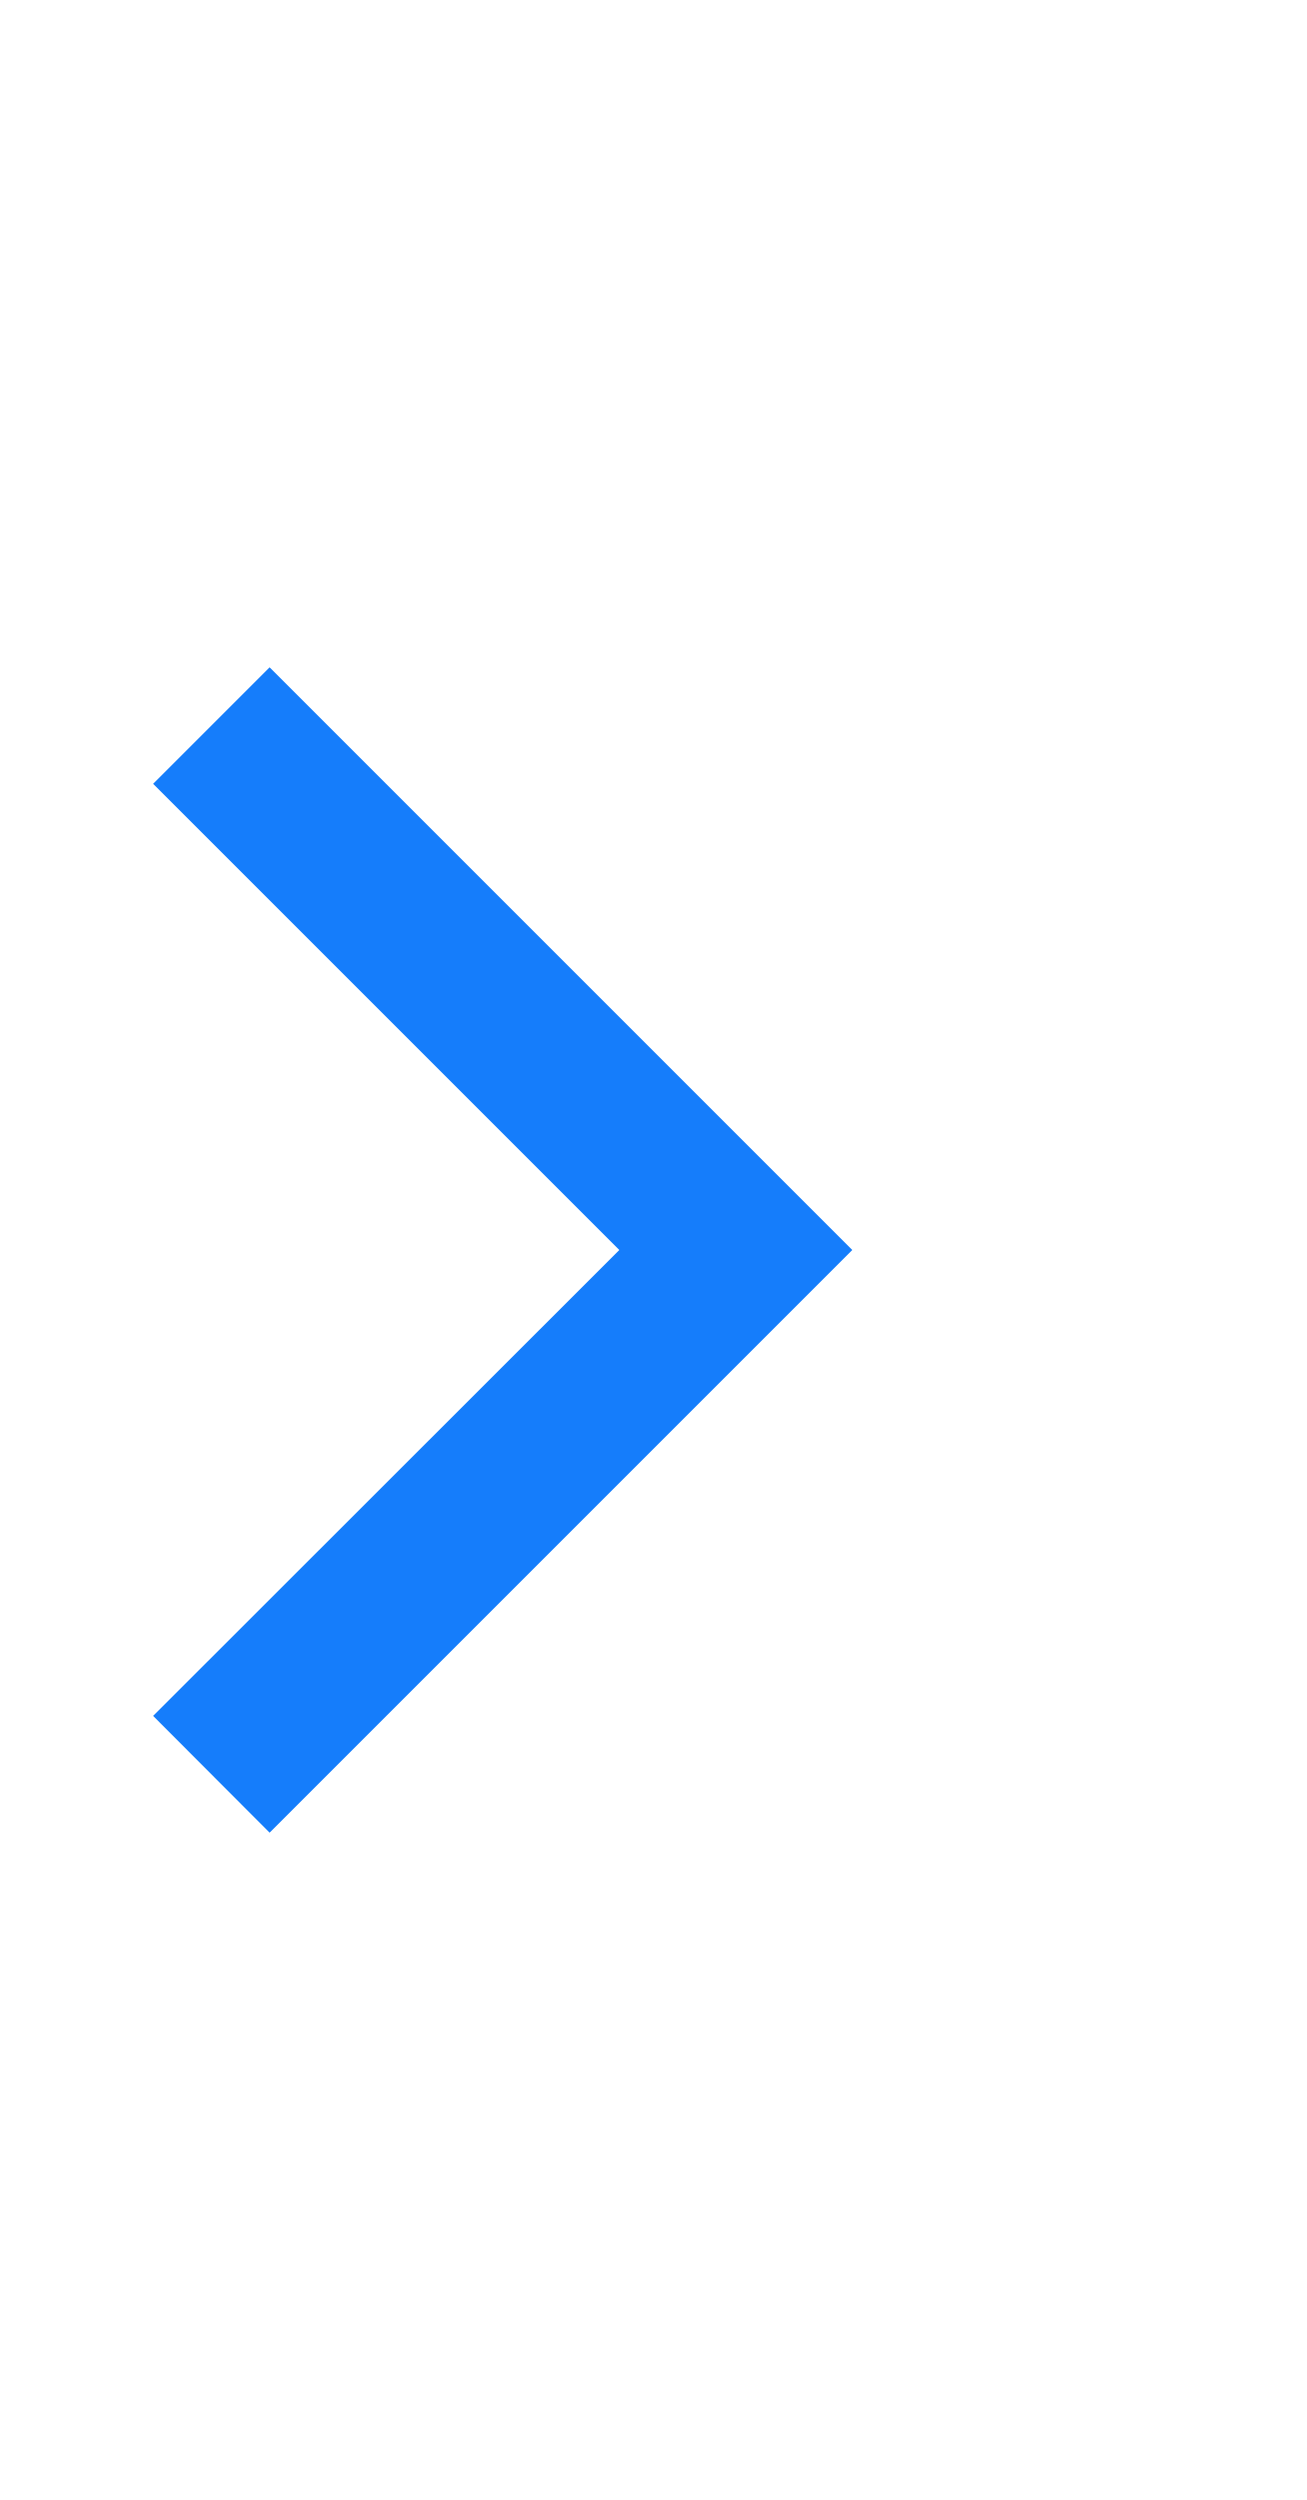
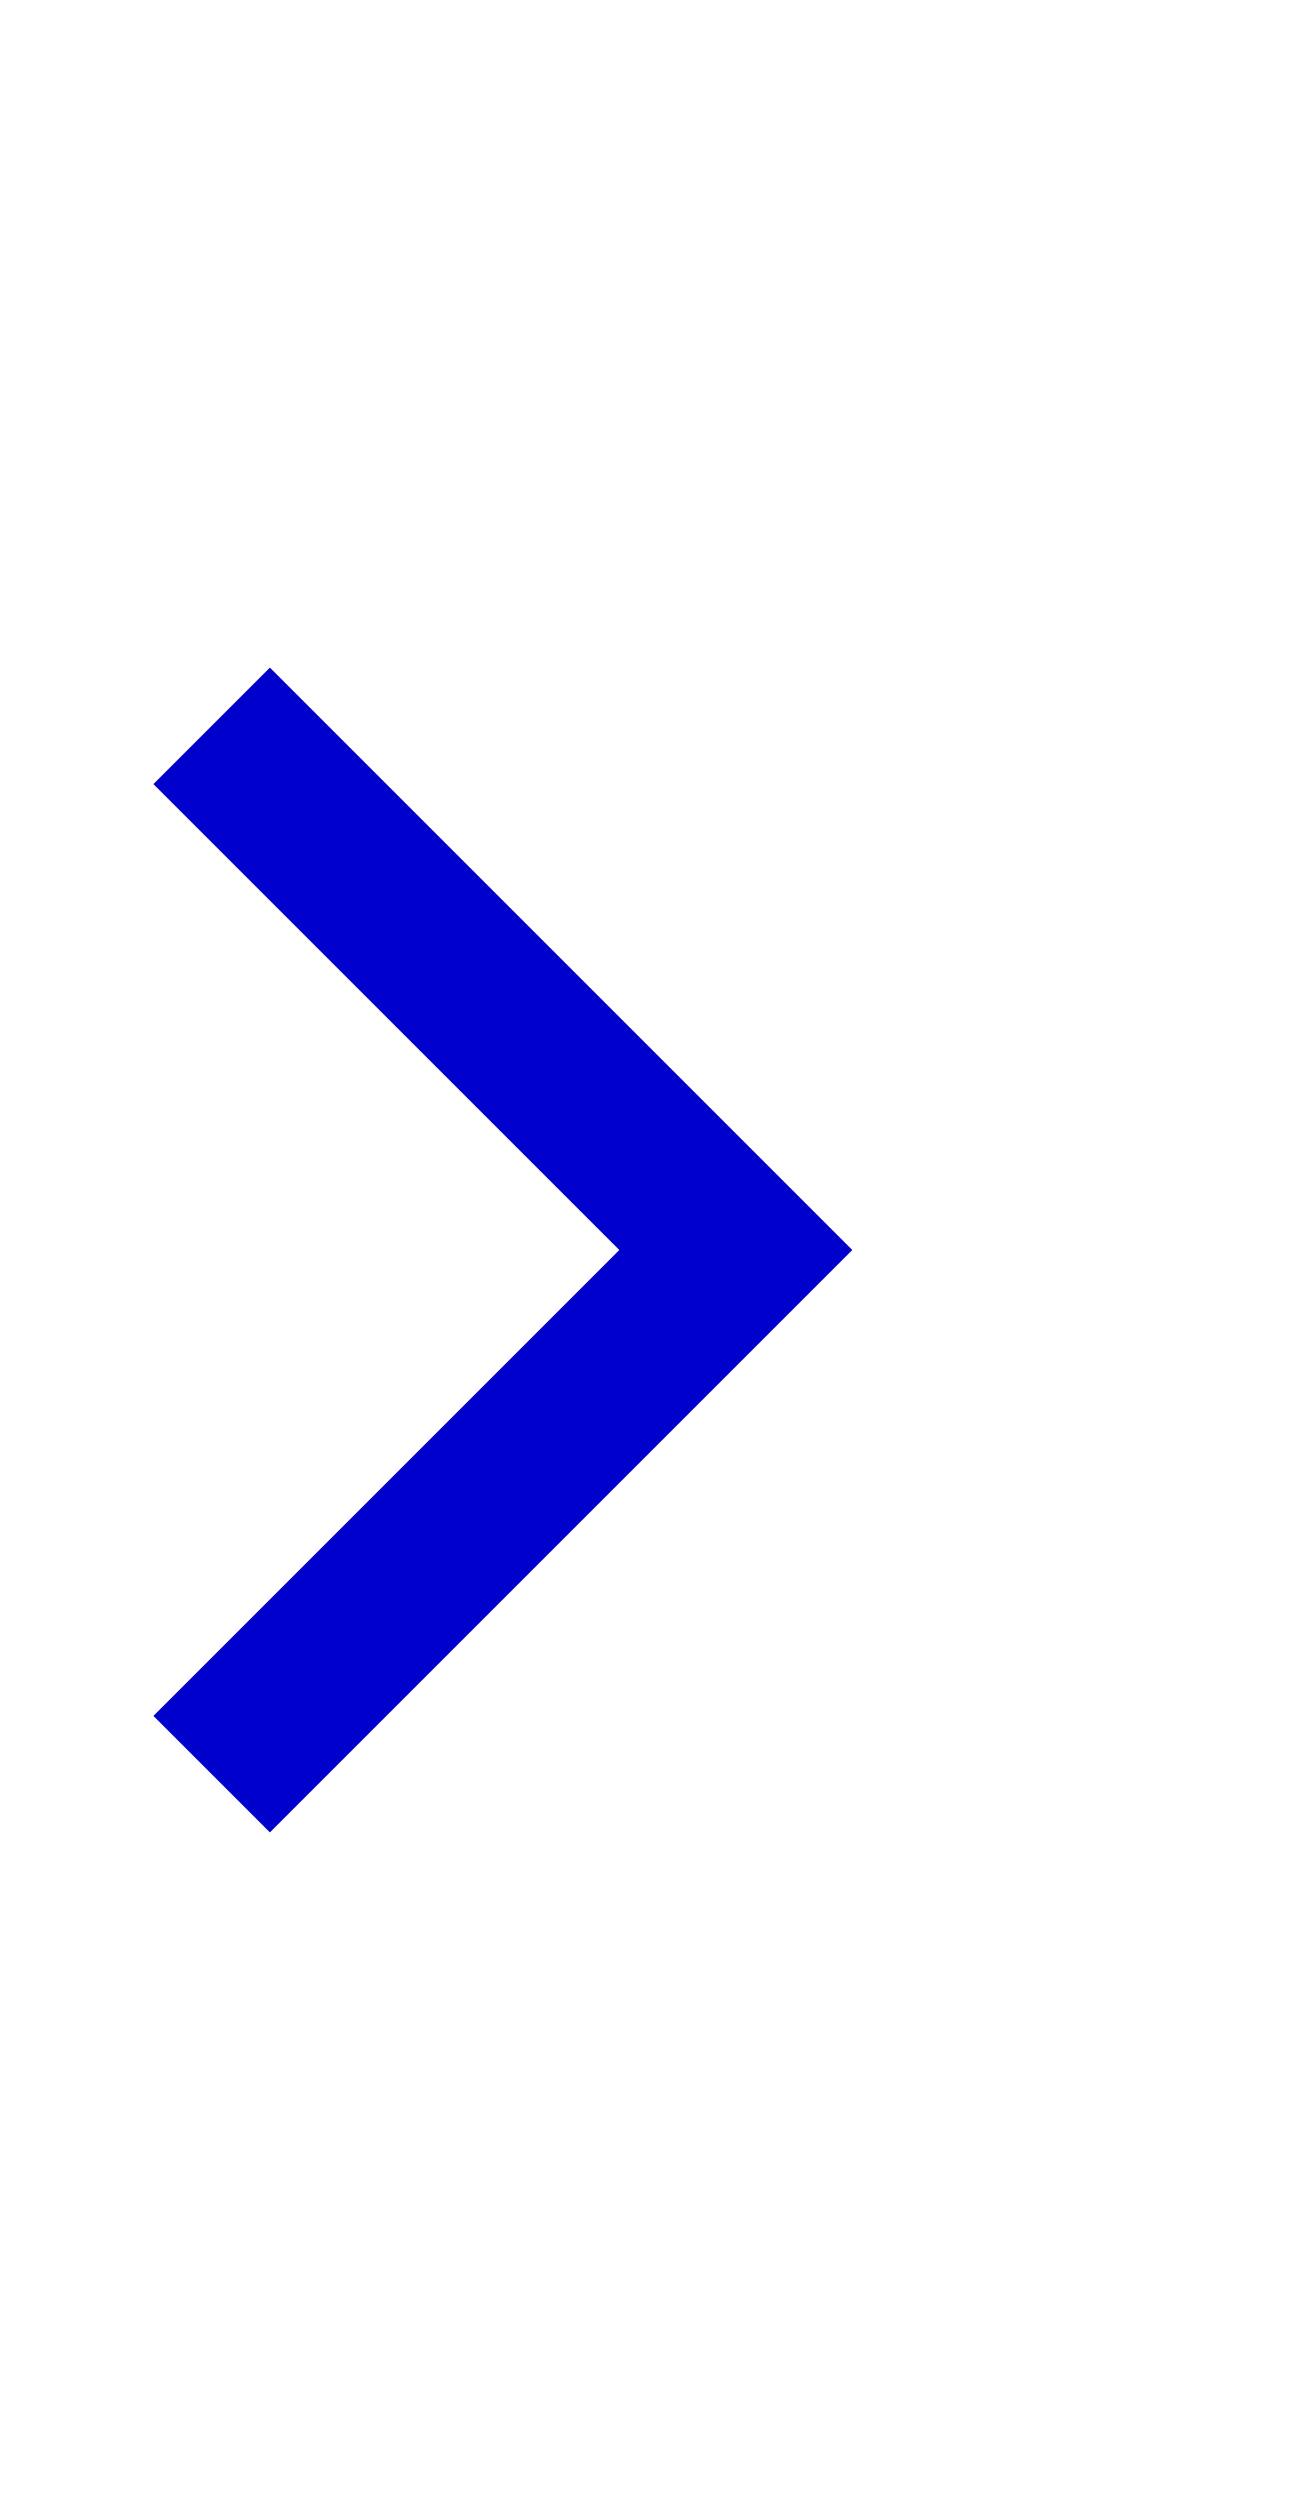
- <svg xmlns="http://www.w3.org/2000/svg" version="1.1" x="0px" y="0px" width="46px" height="88px" viewBox="0 0 46 88" enable-background="new 0 0 46 88" xml:space="preserve">
-   <polygon fill="#157DFB" points="9.49,64.51 5.39,60.4 21.8,44 5.39,27.59 9.49,23.49 25.9,39.9 30,44 25.9,48.1 25.9,48.1 " />
+ <svg xmlns="http://www.w3.org/2000/svg" version="1.1" id="Layer_1" x="0px" y="0px" viewBox="-456 237 46 88" style="enable-background:new -456 237 46 88;" xml:space="preserve">
+   <style type="text/css">
+ 	.st0{fill:#0000CD;}
+ </style>
+   <polygon class="st0" points="-446.5,301.5 -450.6,297.4 -434.2,281 -450.6,264.6 -446.5,260.5 -430.1,276.9 -426,281 -430.1,285.1   -430.1,285.1 " />
</svg>
